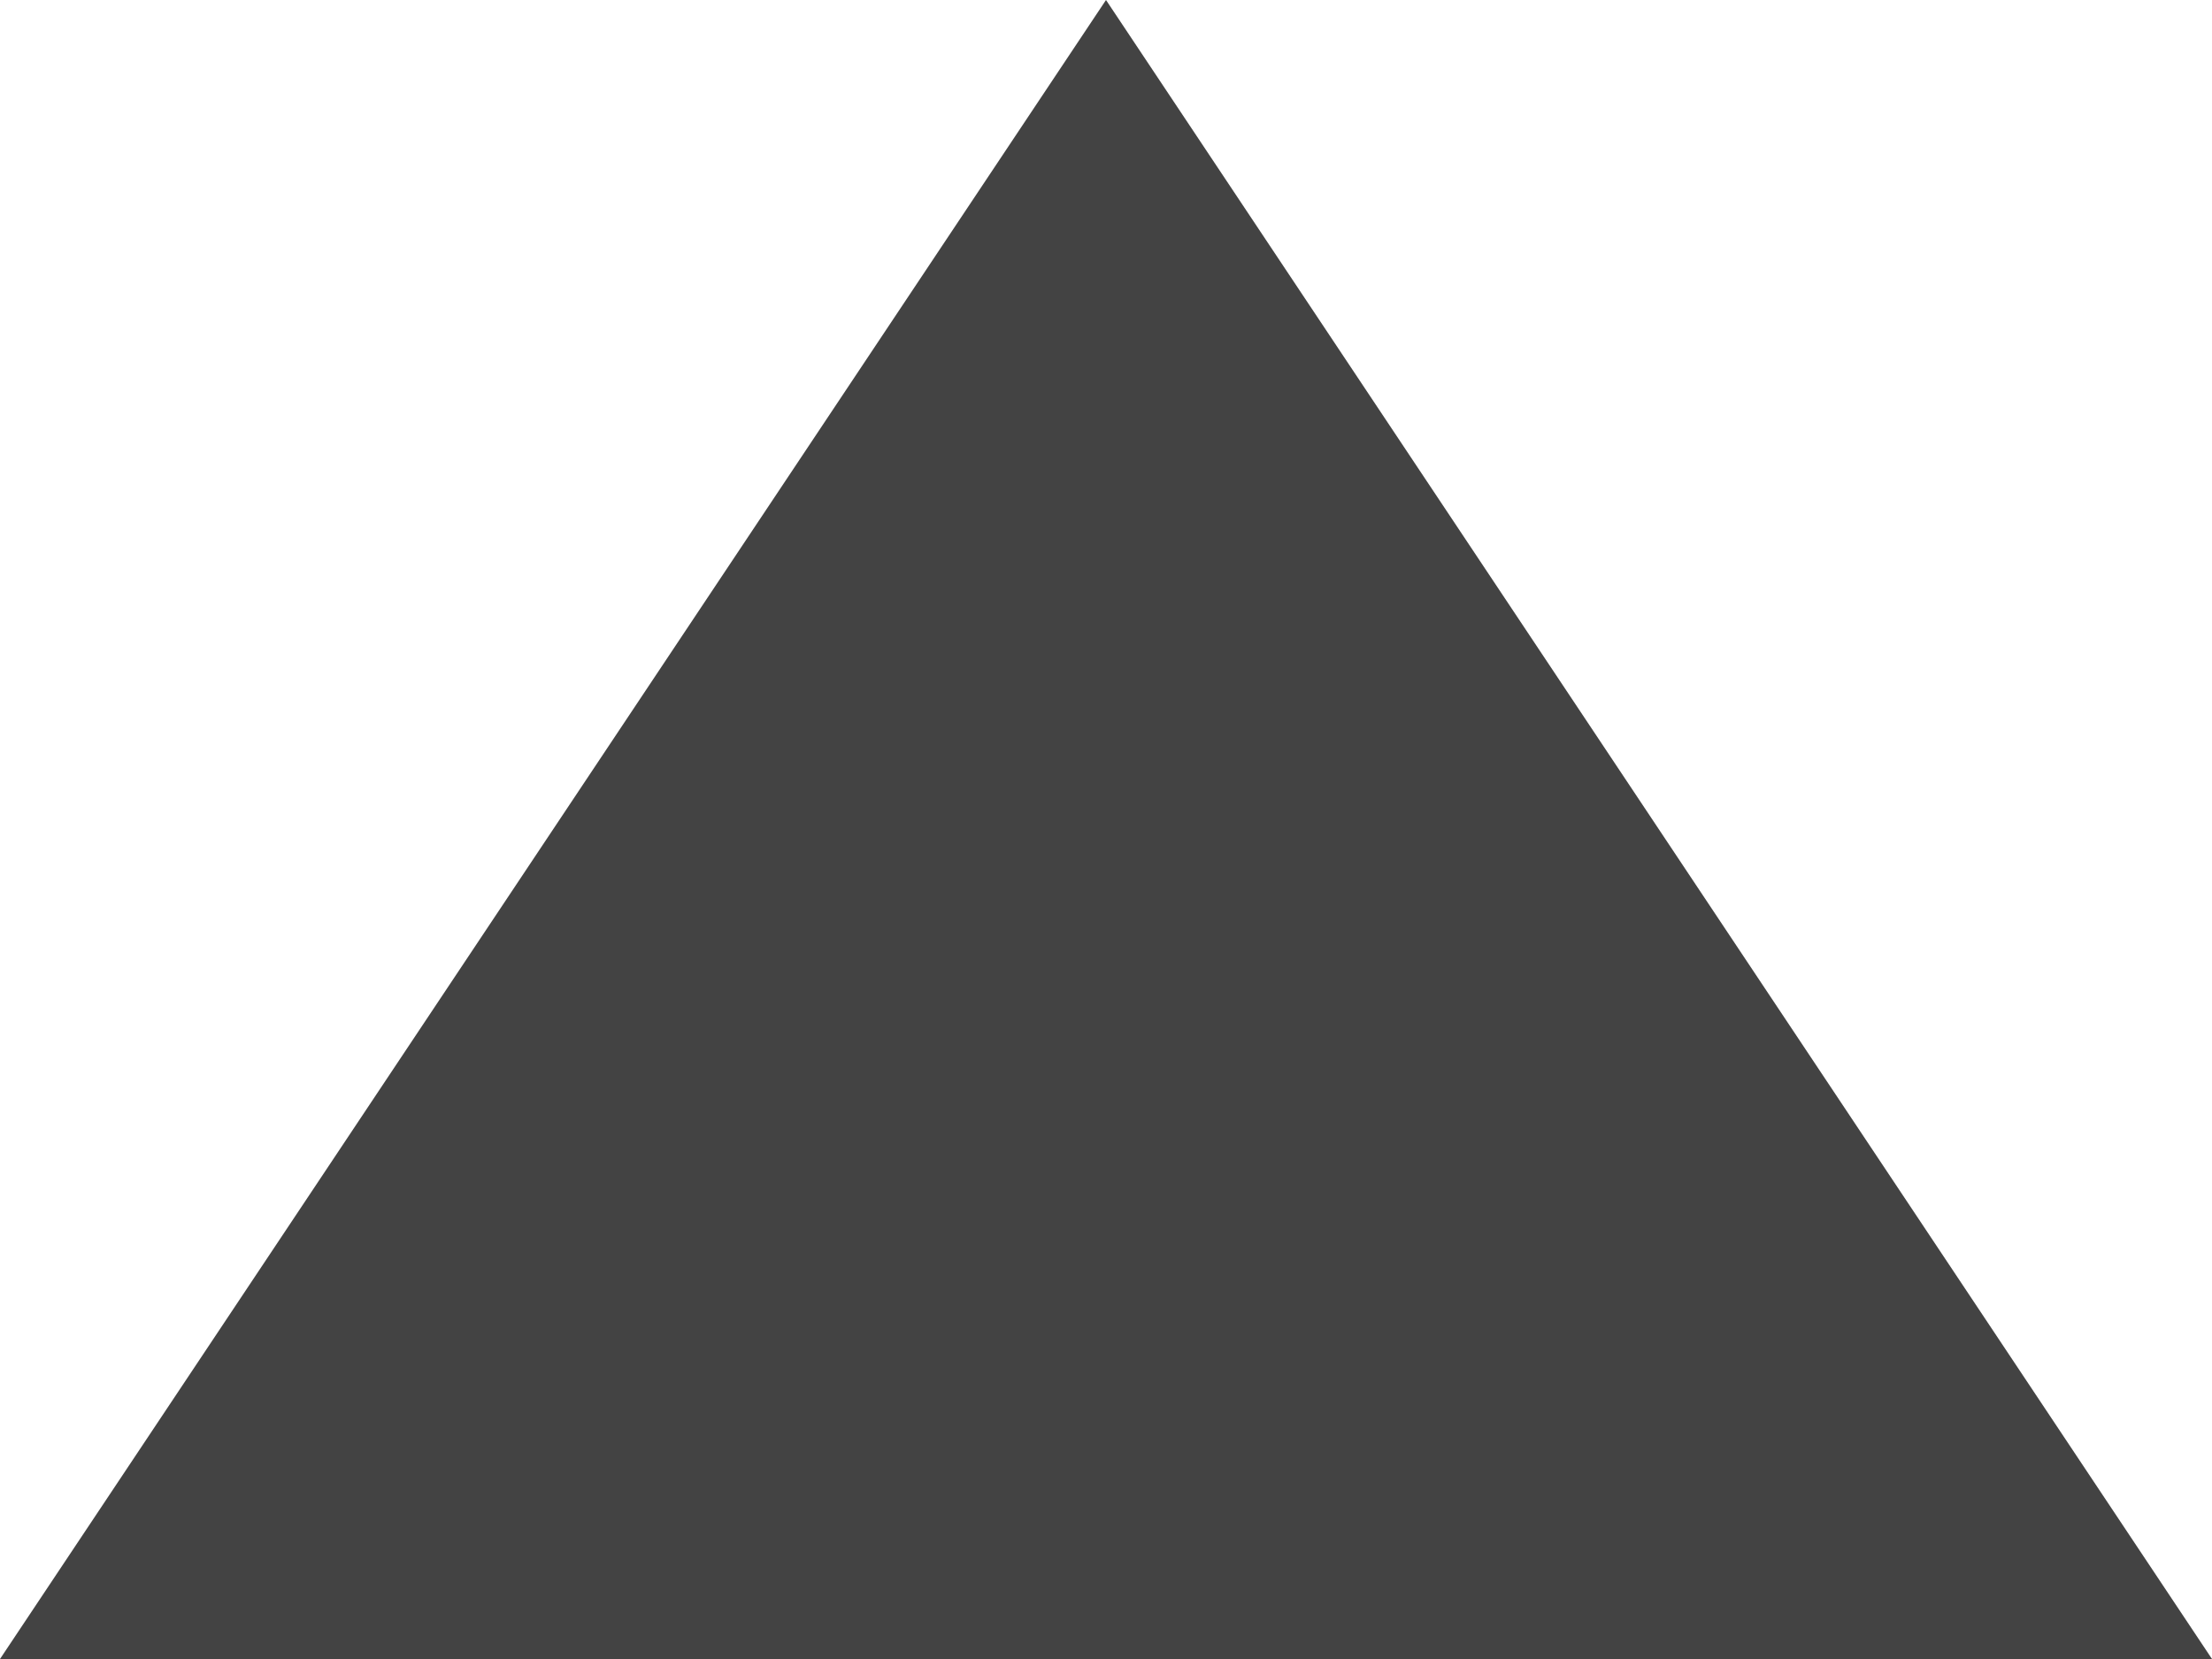
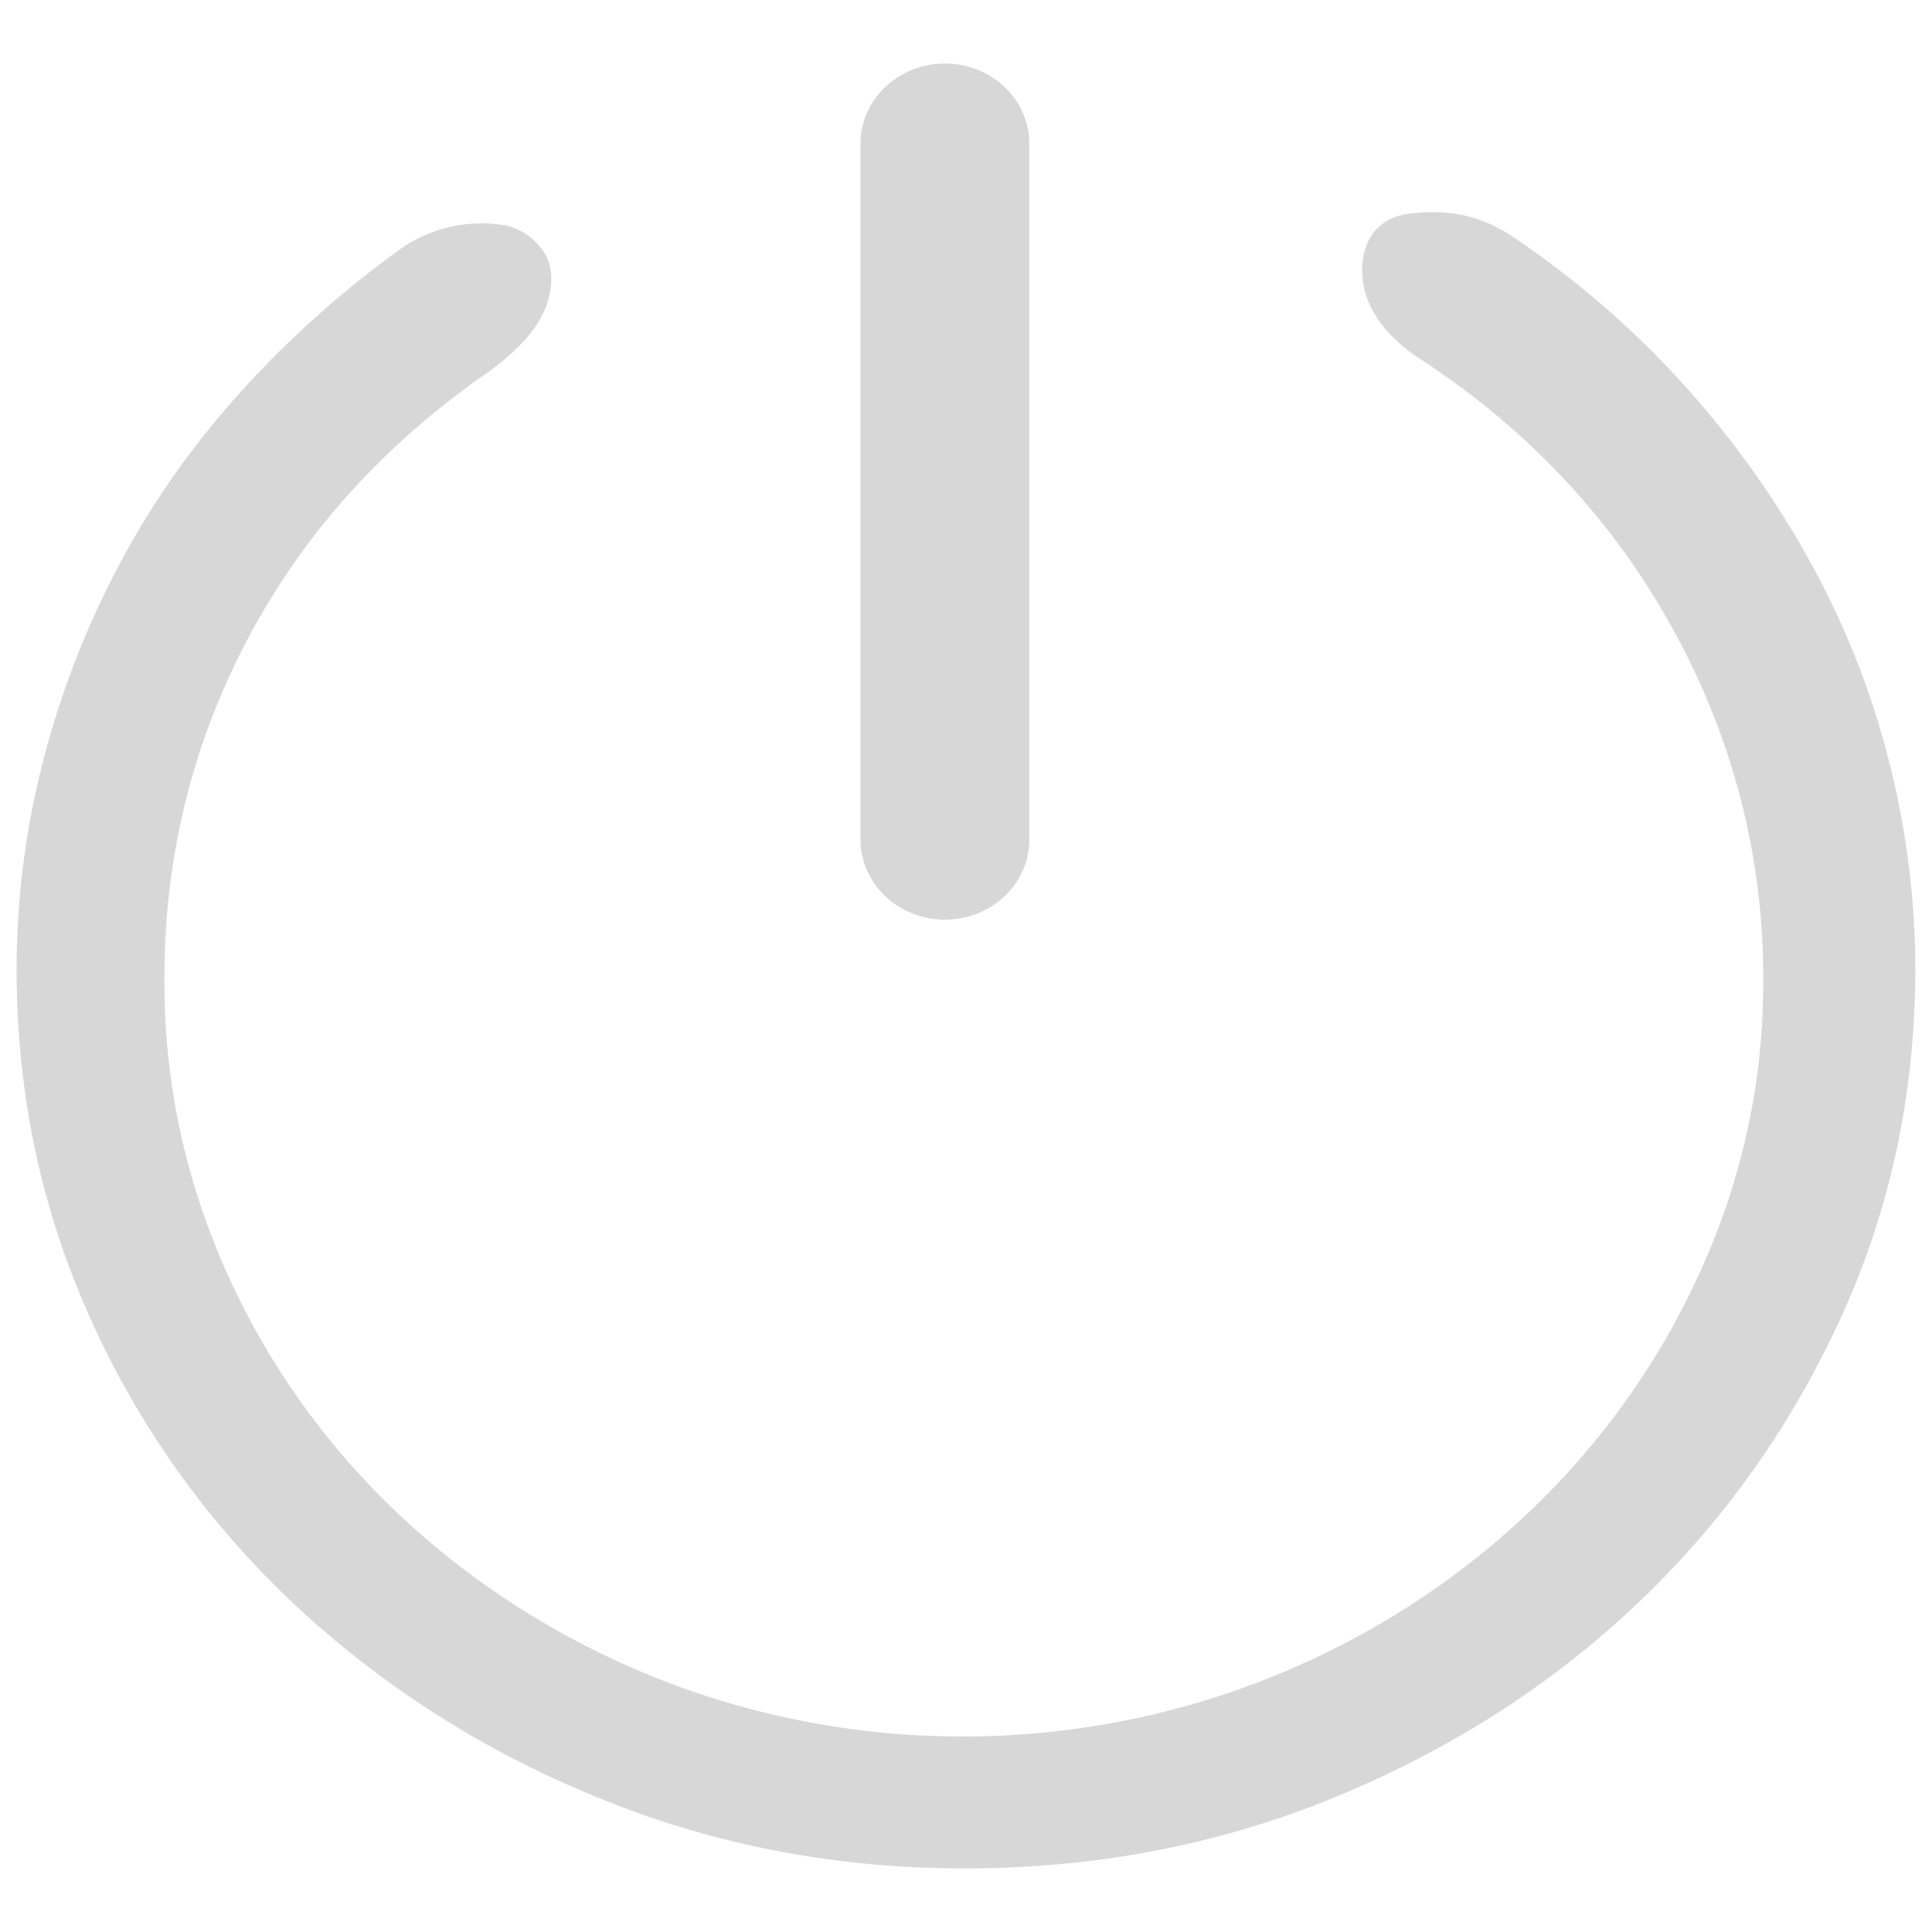
- <svg xmlns="http://www.w3.org/2000/svg" version="1.1" width="8px" height="6px">
-   <g transform="matrix(1 0 0 1 -424 -4 )">
-     <path d="M 424 10  L 428 4  L 432 10  L 424 10  Z " fill-rule="nonzero" fill="#434343" stroke="none" />
+ <svg xmlns="http://www.w3.org/2000/svg" version="1.1" width="20px" height="20px">
+   <g transform="matrix(1 0 0 1 -420 0 )">
+     <path d="M 14.106 2.709  C 14.139 2.405  14.33 2.248  14.579 2.213  C 14.961 2.16  15.311 2.223  15.632 2.432  C 16.28 2.865  16.87 3.37  17.389 3.937  C 17.898 4.494  18.34 5.104  18.705 5.755  C 19.072 6.408  19.353 7.103  19.54 7.822  C 19.73 8.546  19.827 9.289  19.827 10.035  C 19.827 11.323  19.568 12.531  19.048 13.66  C 18.528 14.789  17.825 15.772  16.939 16.61  C 16.053 17.448  15.014 18.113  13.82 18.604  C 12.627 19.095  11.35 19.341  9.989 19.342  C 8.642 19.342  7.372 19.096  6.179 18.604  C 5.014 18.131  3.952 17.454  3.049 16.61  C 2.151 15.766  1.435 14.764  0.941 13.66  C 0.429 12.531  0.172 11.323  0.172 10.035  C 0.172 9.307  0.264 8.581  0.447 7.874  C 0.626 7.177  0.888 6.501  1.226 5.859  C 1.566 5.218  1.986 4.618  2.478 4.072  C 2.976 3.518  3.536 3.017  4.147 2.576  C 4.446 2.365  4.821 2.275  5.19 2.326  C 5.432 2.356  5.682 2.567  5.704 2.822  C 5.74 3.249  5.42 3.588  5.058 3.848  C 3.974 4.599  3.143 5.52  2.566 6.611  C 1.989 7.703  1.701 8.876  1.702 10.13  C 1.695 11.176  1.915 12.211  2.347 13.173  C 2.762 14.104  3.363 14.951  4.117 15.666  C 4.874 16.381  5.768 16.954  6.75 17.353  C 8.804 18.184  11.127 18.184  13.181 17.353  C 15.165 16.55  16.747 15.053  17.596 13.173  C 18.037 12.213  18.26 11.177  18.253 10.13  C 18.257 8.875  17.938 7.638  17.324 6.525  C 16.713 5.402  15.817 4.441  14.717 3.727  C 14.338 3.483  14.06 3.136  14.106 2.709  Z M 9.782 9.52  C 9.306 9.52  8.918 9.159  8.908 8.708  L 8.908 1.486  C 8.908 1.029  9.299 0.658  9.781 0.658  C 10.263 0.658  10.655 1.028  10.655 1.485  L 10.655 8.708  C 10.646 9.159  10.258 9.52  9.782 9.52  Z " fill-rule="nonzero" fill="#d7d7d7" stroke="none" transform="matrix(1 0 0 1 420 0 )" />
  </g>
</svg>
